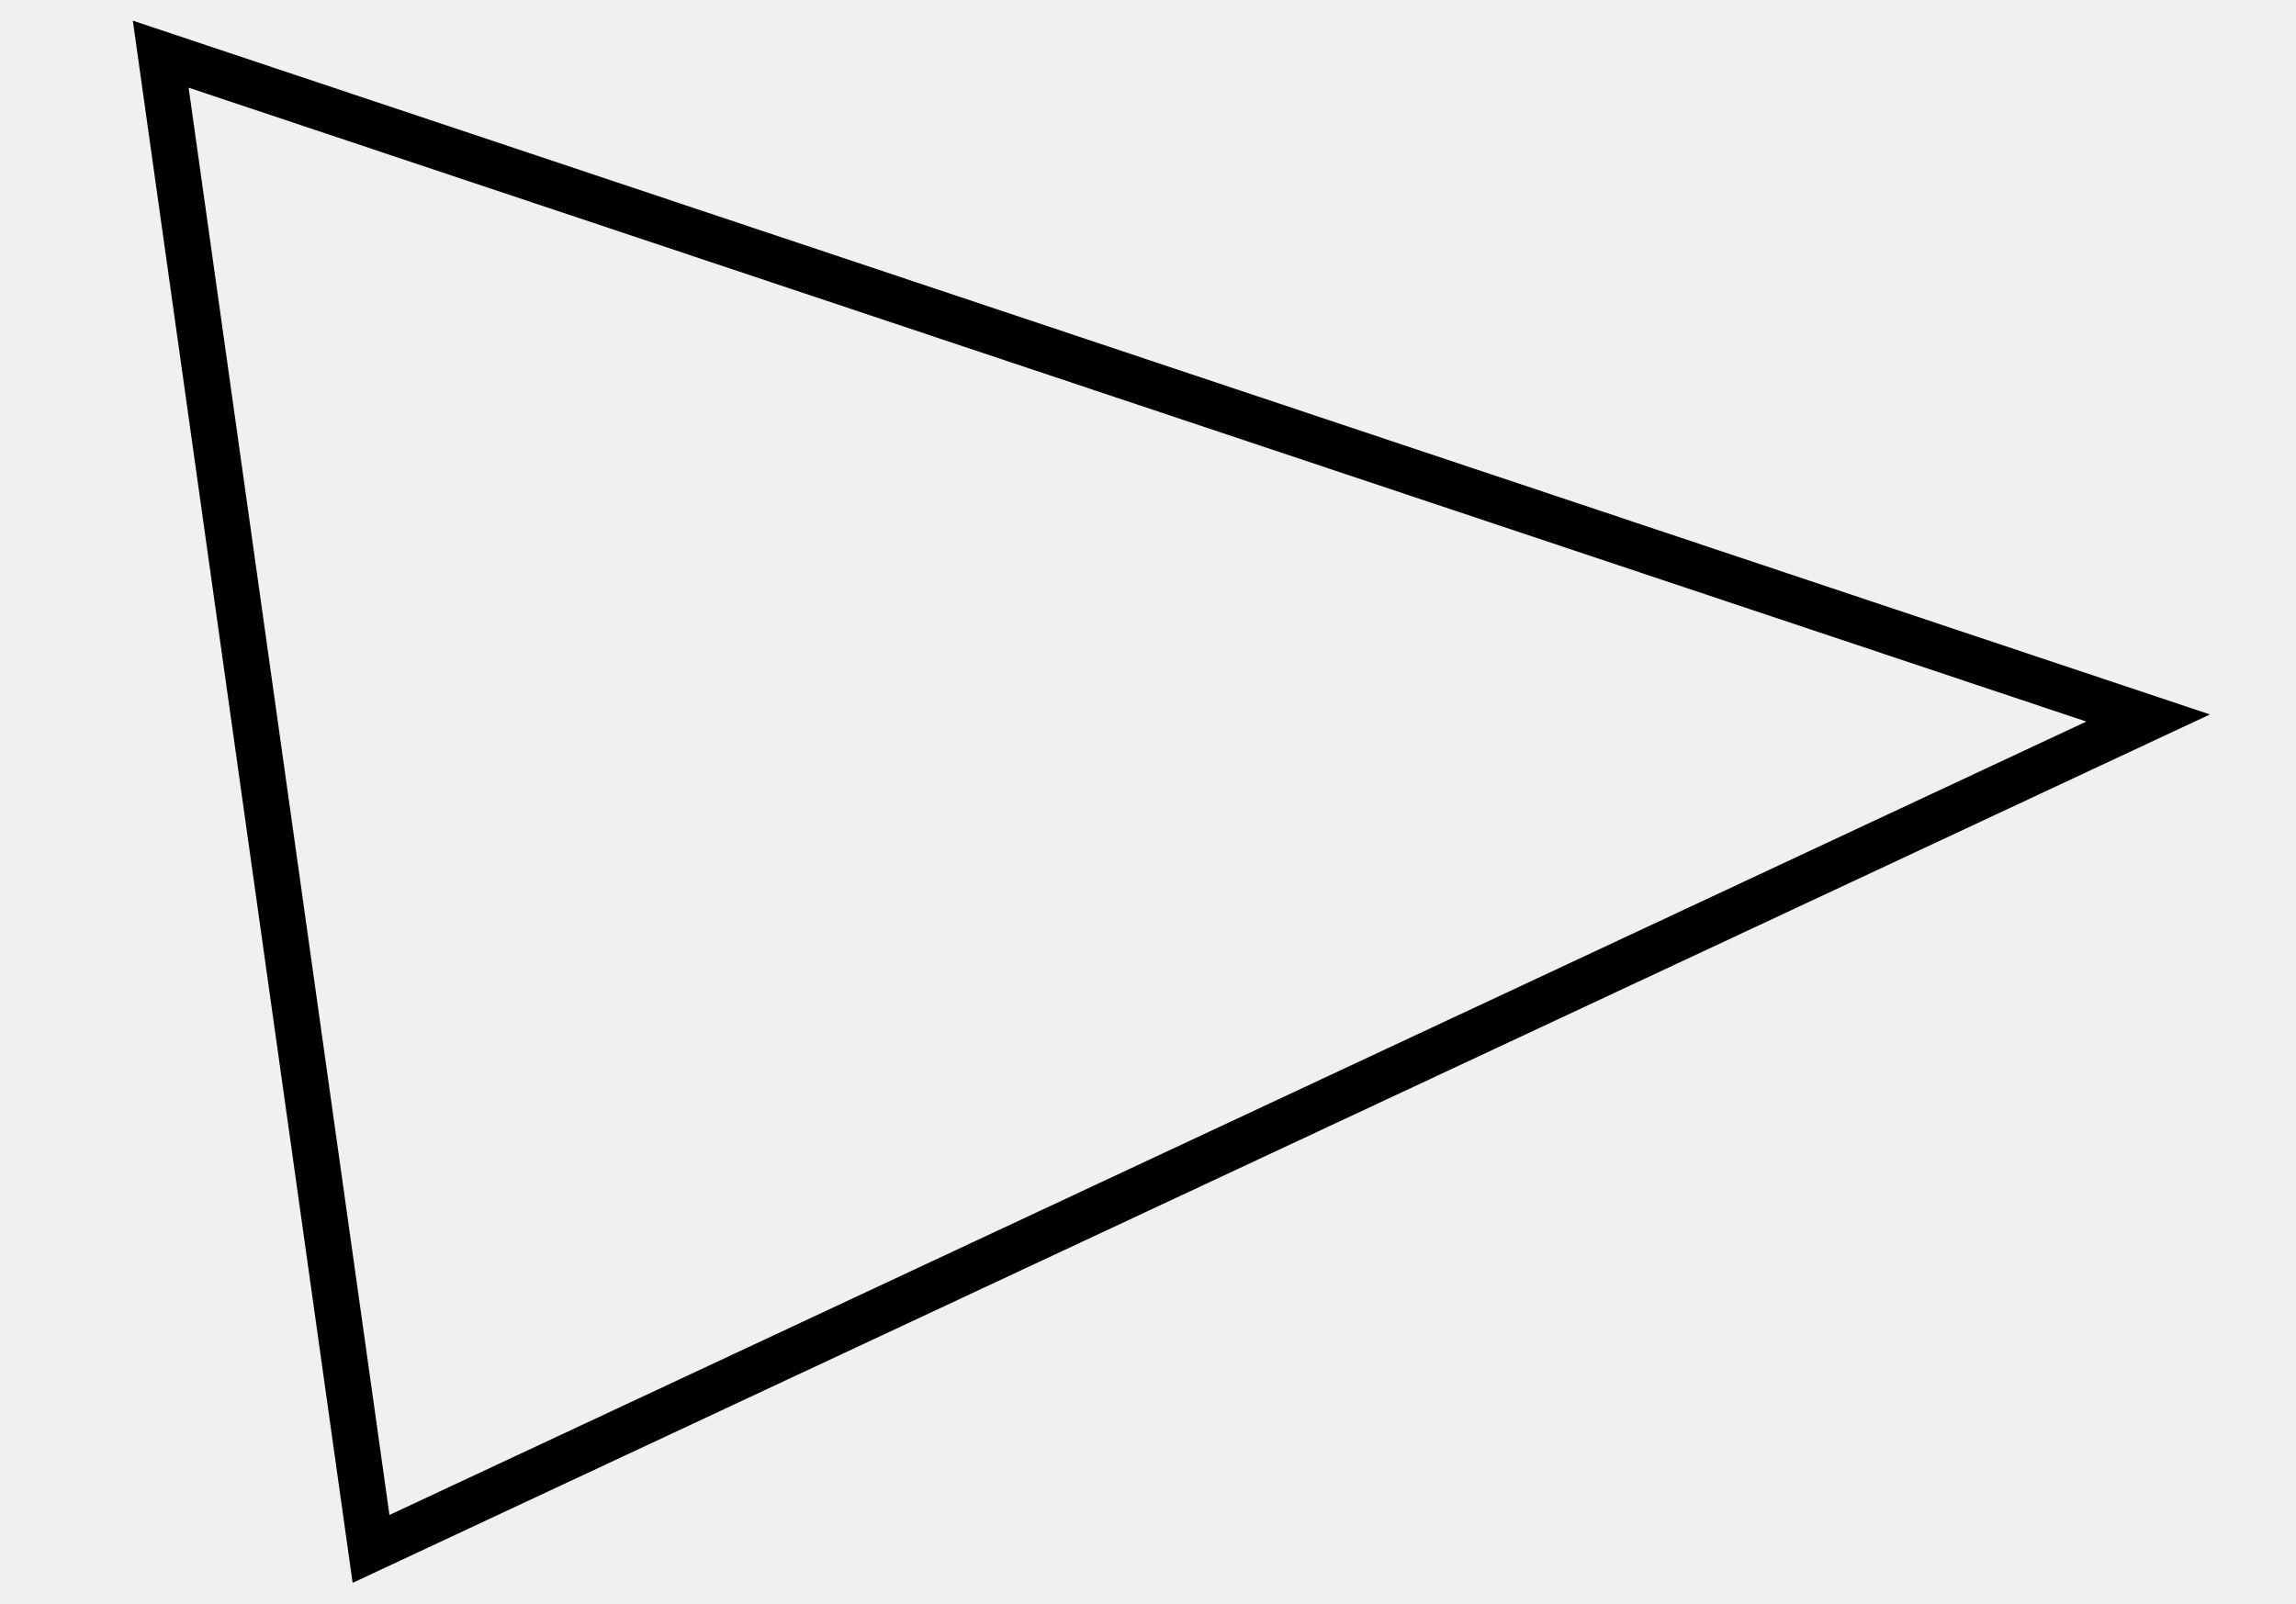
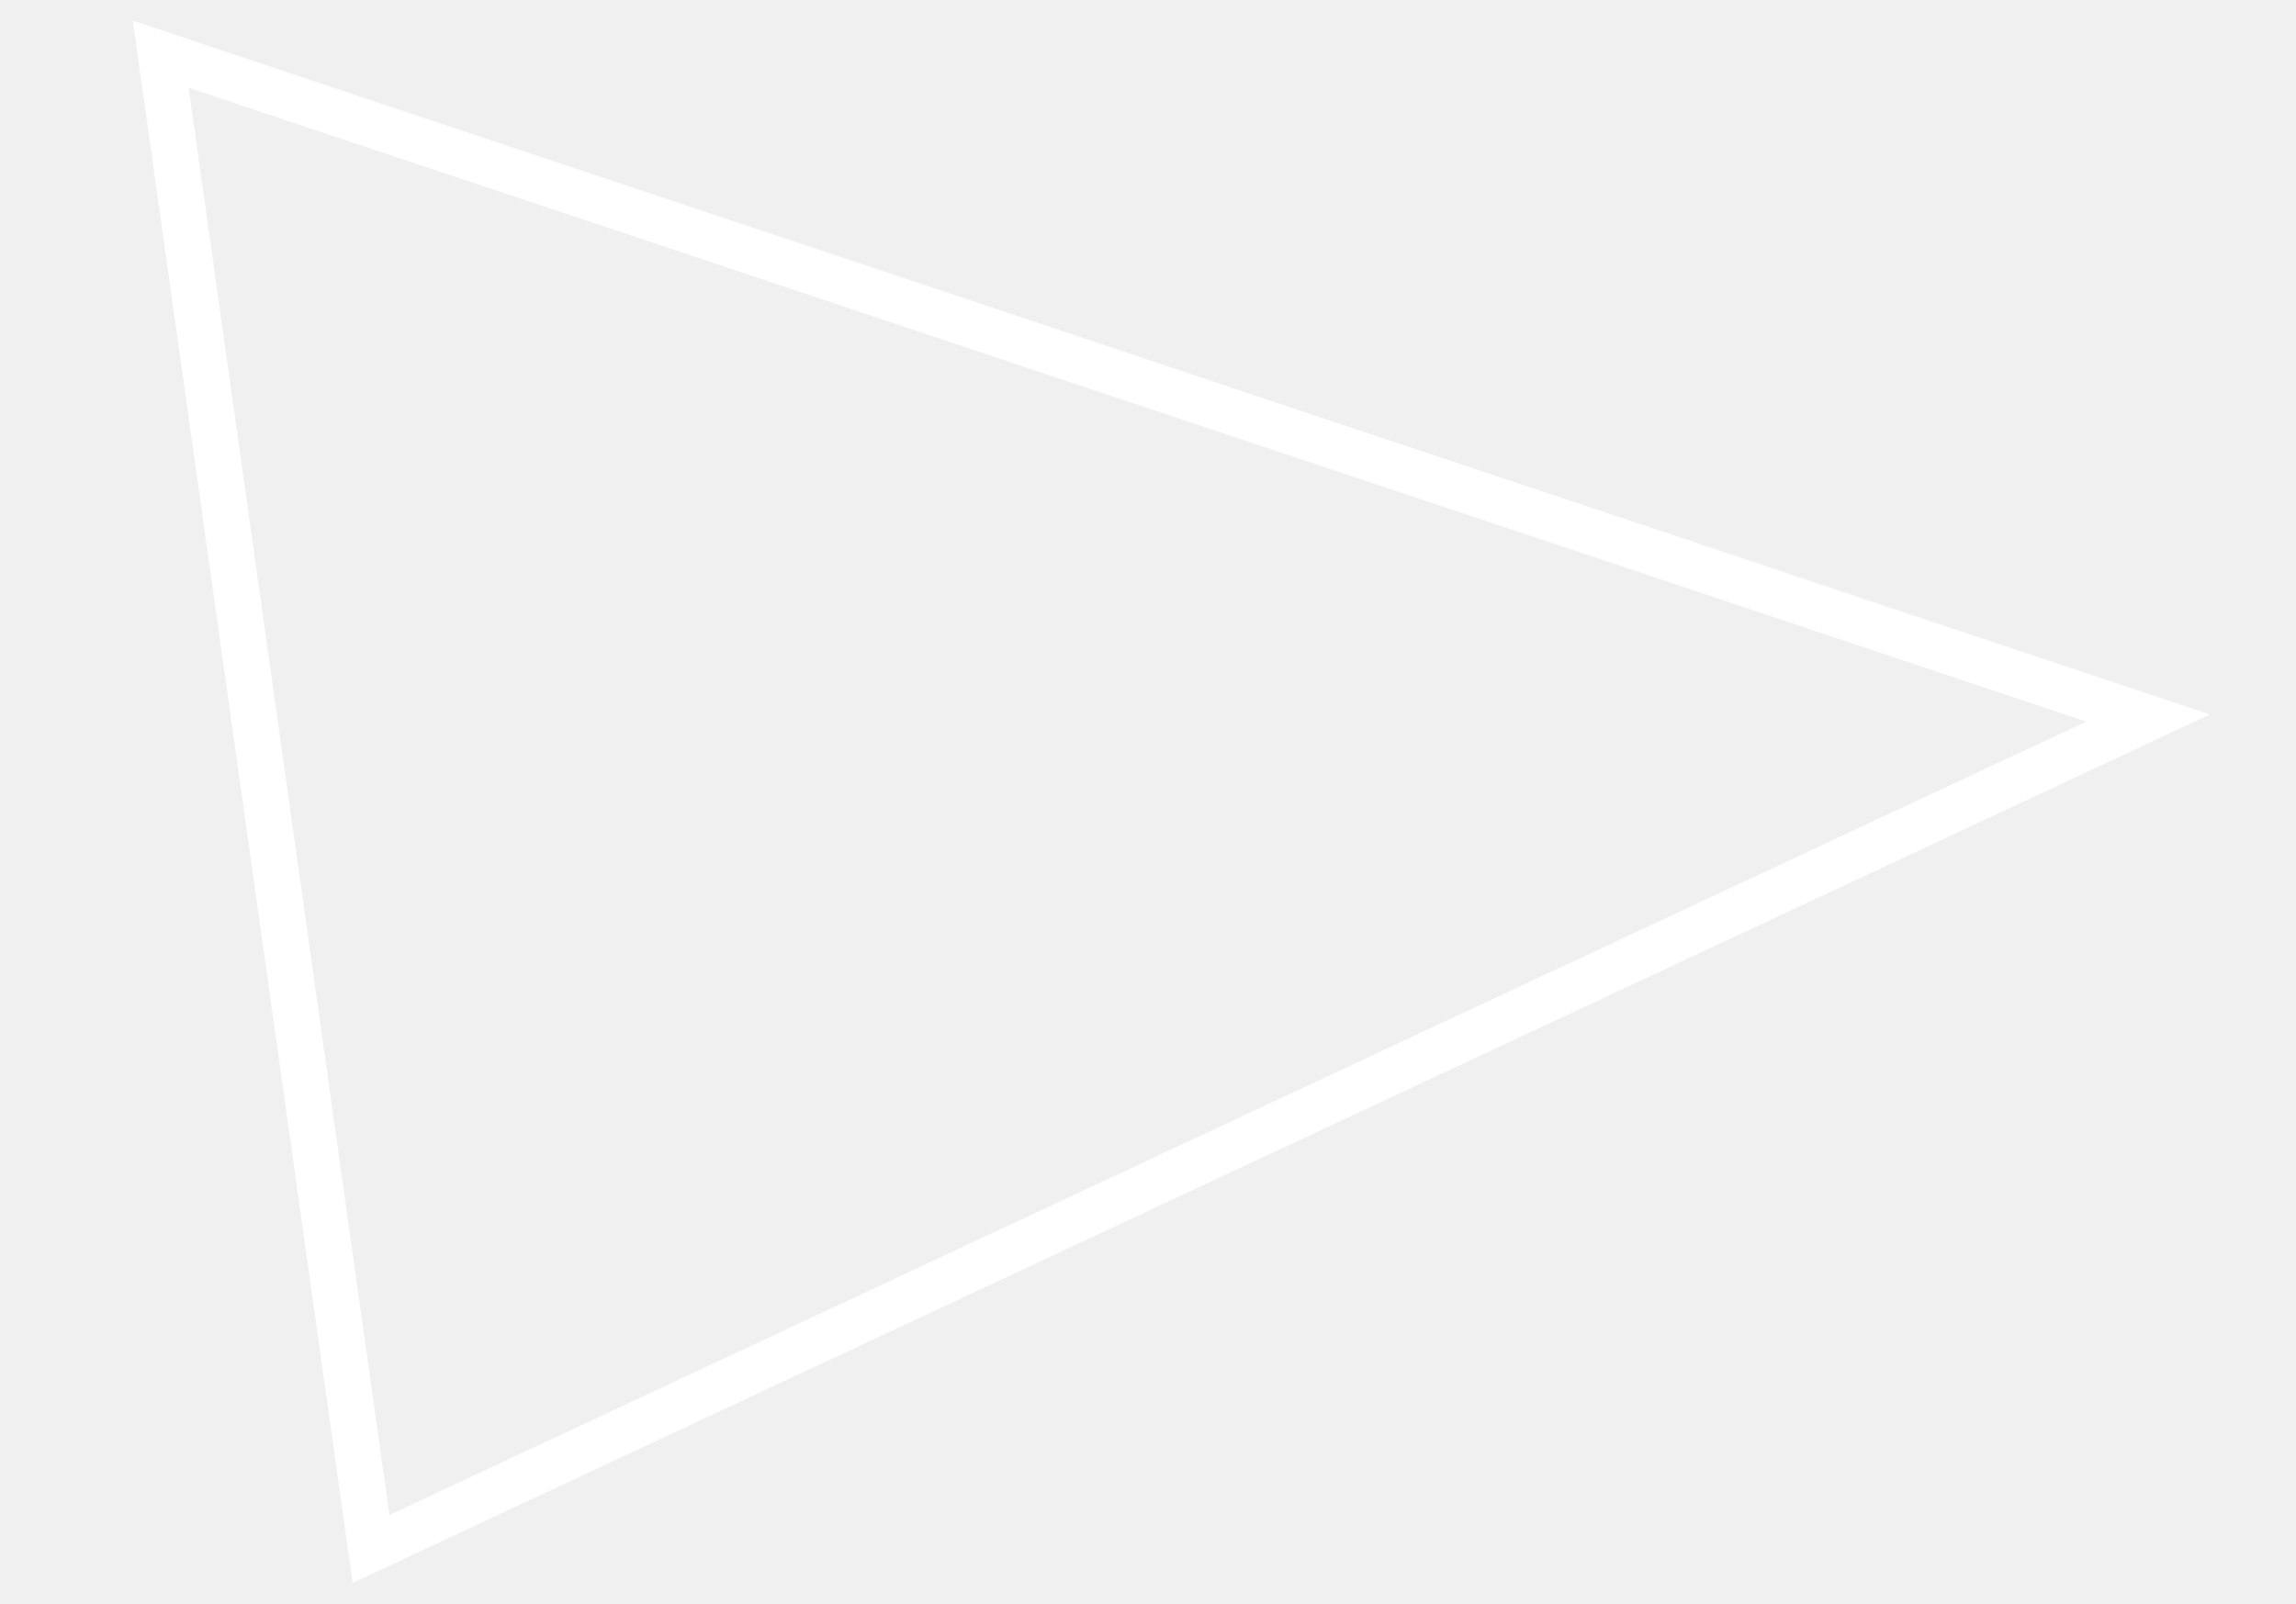
<svg xmlns="http://www.w3.org/2000/svg" id="Layer_1" viewBox="0 0 250 174.6" width="250" height="174.6">
-   <style>.st0{fill:none;stroke:#000;stroke-width:5;stroke-miterlimit:10}</style>
-   <path d="M233.9 78.2L40.4 168.7 17.5 5.9z" class="st0" />
+   <style>.st0{fill:none;stroke:#fff;stroke-width:5;stroke-miterlimit:10}</style>
+   <path d="M233.9 78.2L40.4 168.7 17.5 5.9l216.4 72.3z" class="st0" />
</svg>
